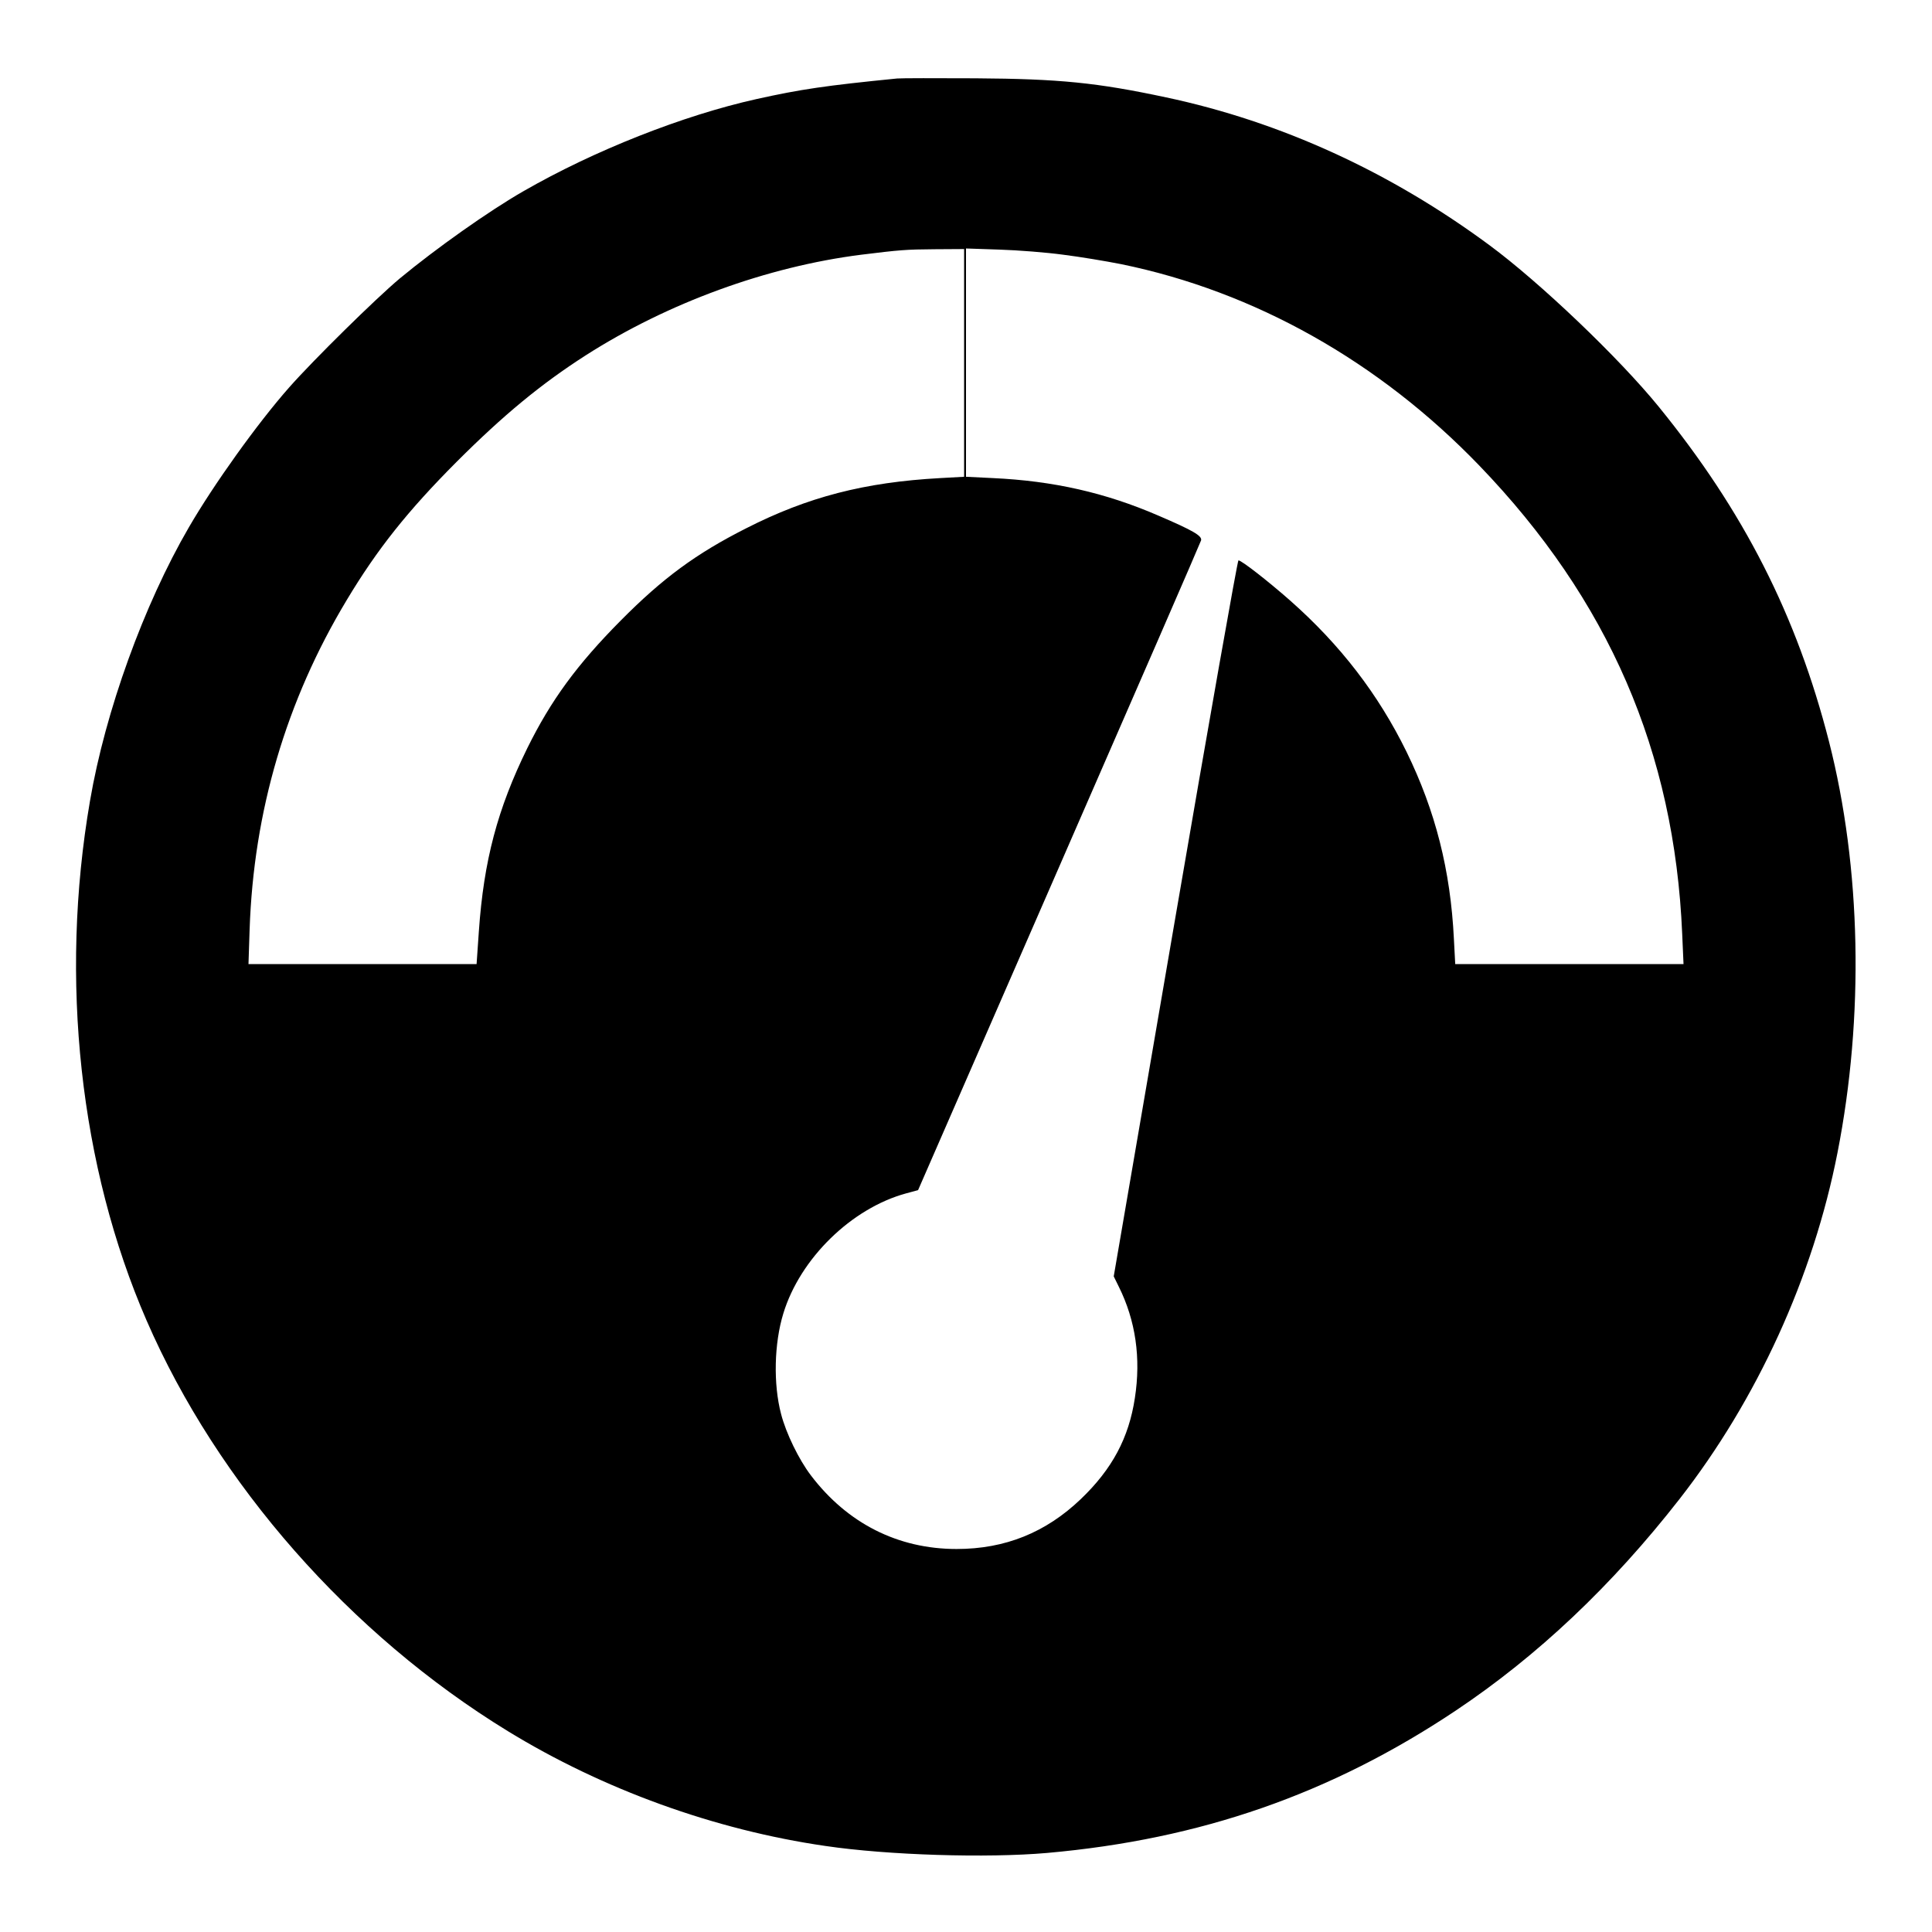
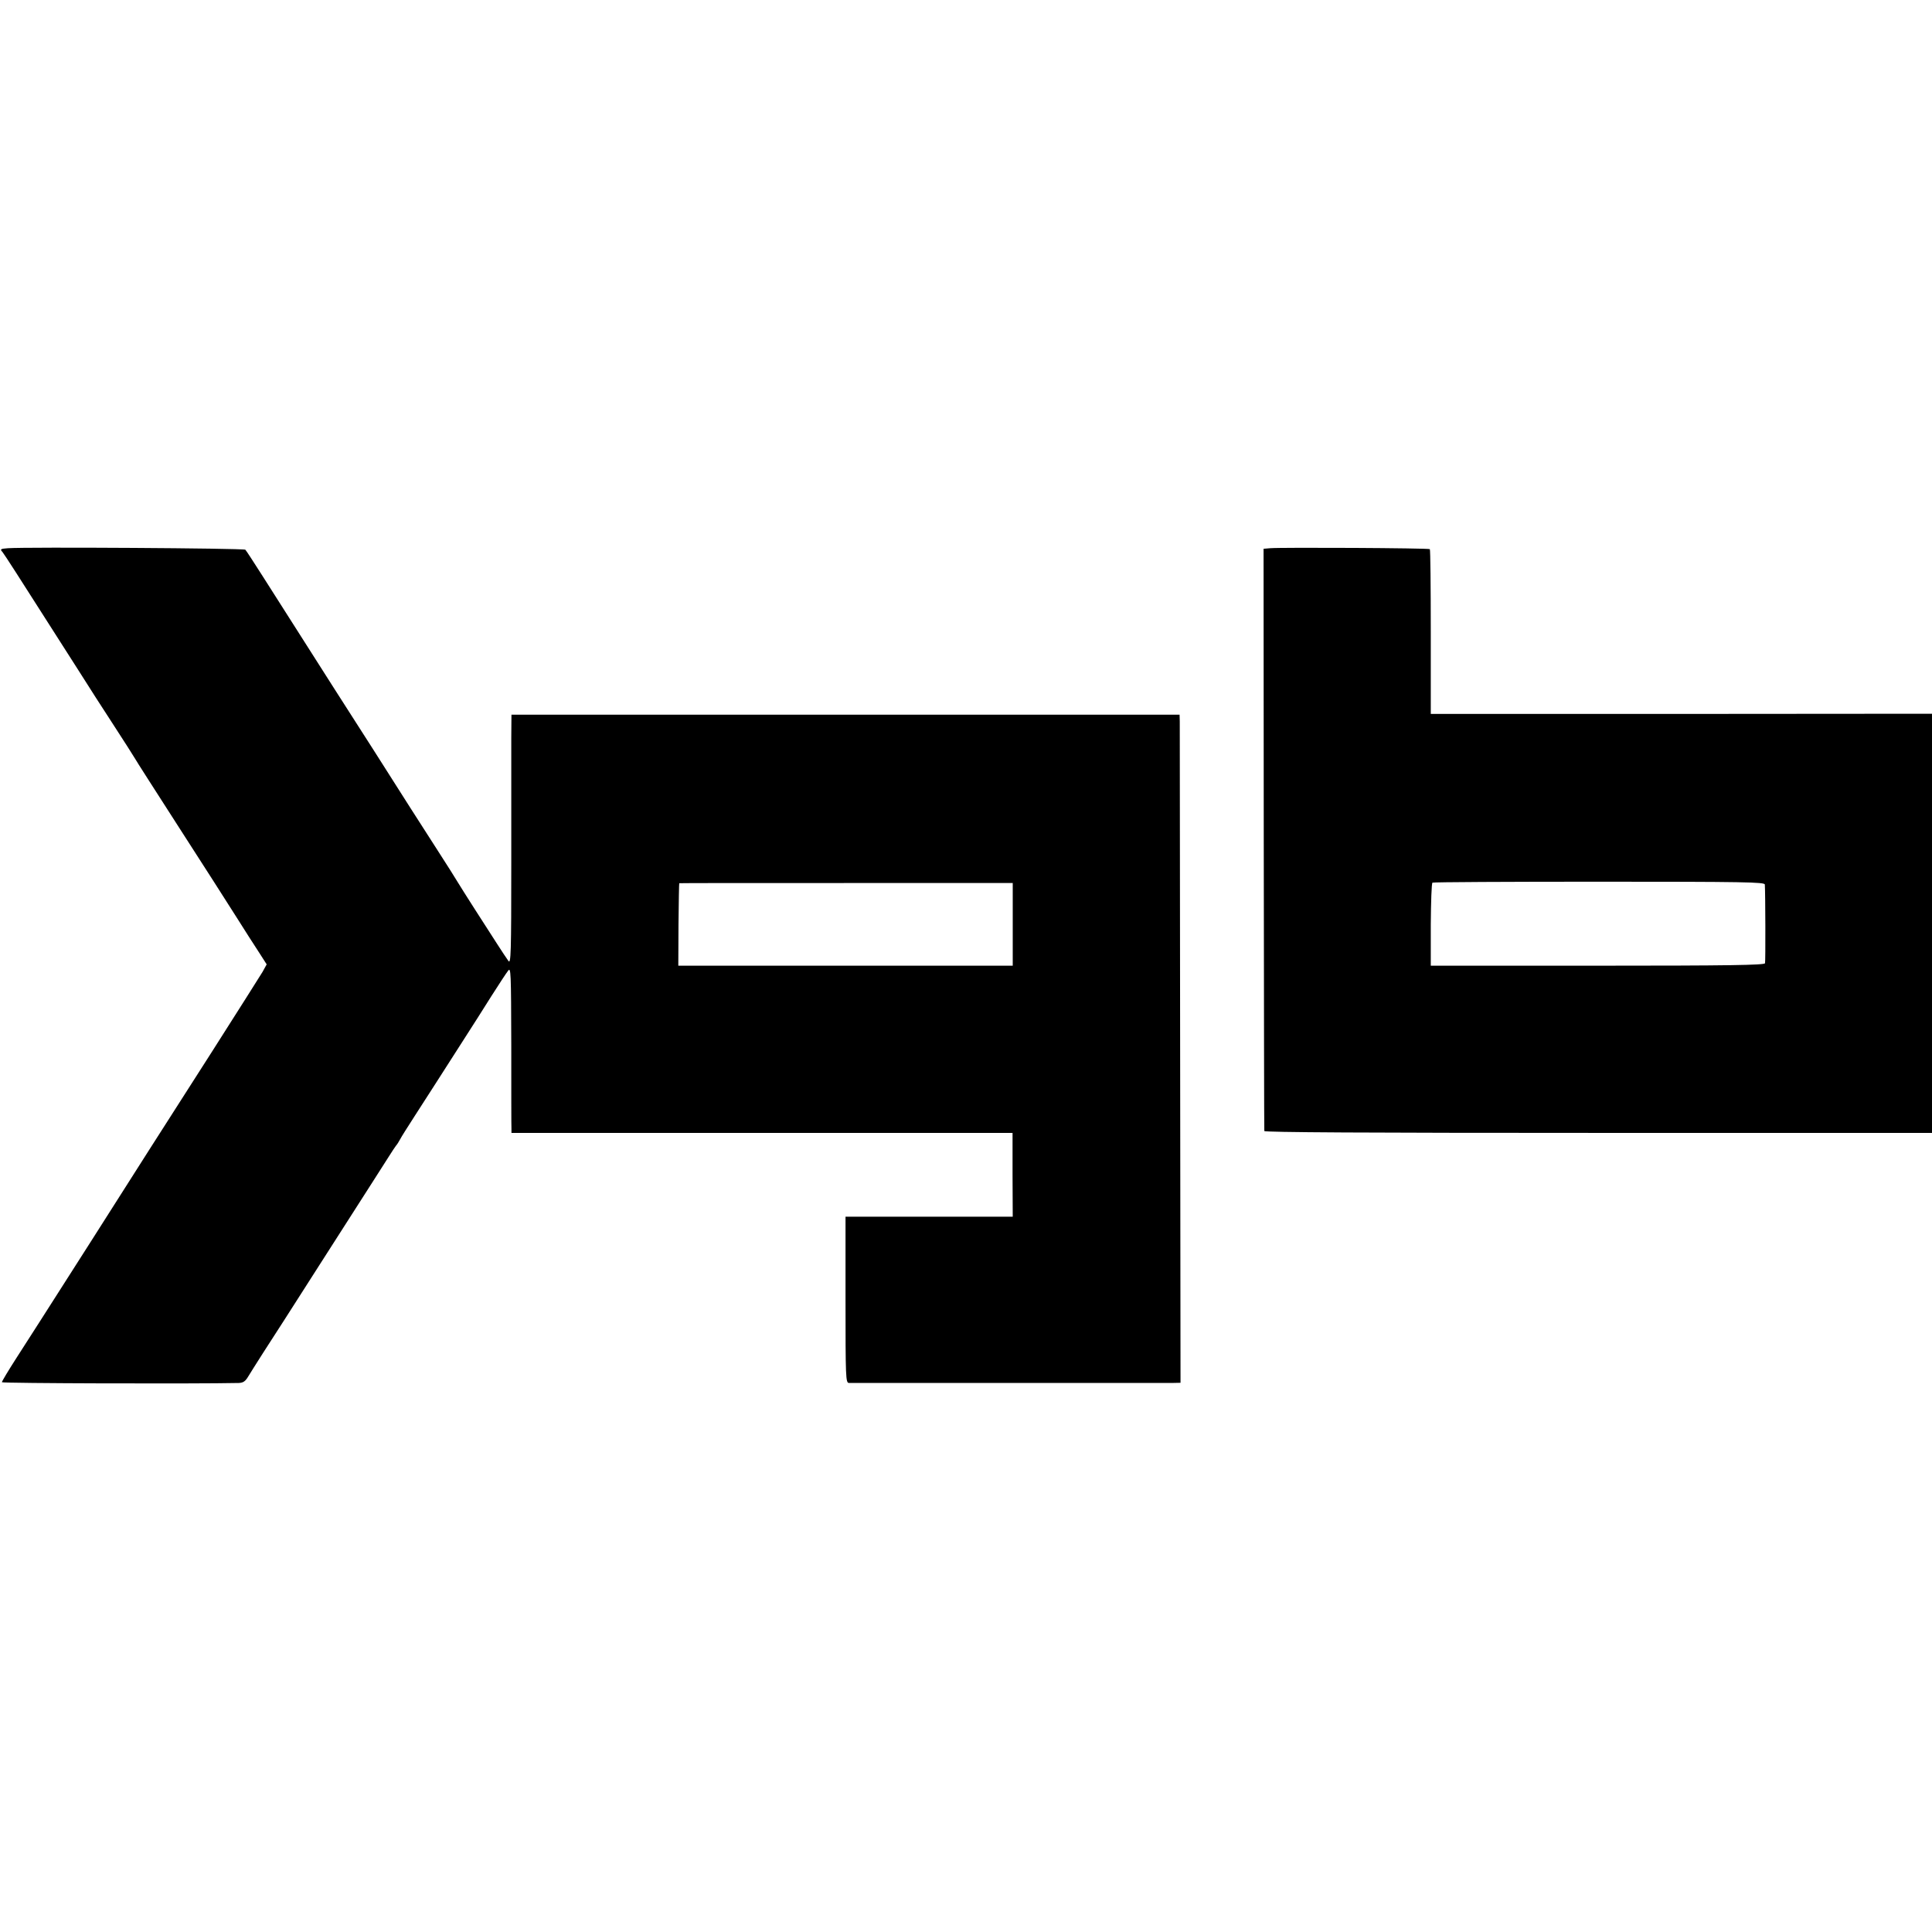
- <svg xmlns="http://www.w3.org/2000/svg" version="1.0" width="1024pt" height="1024pt" viewBox="0 0 1024 1024" preserveAspectRatio="xMidYMid meet">
-   <g transform="translate(0,1024) scale(0.1,-0.1)" fill="#000000" stroke="none">
-     <path d="M4755 9824 c-382 -38 -510 -57 -745 -109 -391 -87 -861 -273 -1235 -488 -185 -106 -464 -304 -655 -462 -127 -106 -458 -432 -587 -578 -168 -190 -401 -516 -532 -742 -239 -411 -443 -976 -524 -1450 -163 -945 -54 -1940 300 -2754 376 -865 1078 -1664 1914 -2176 504 -309 1097 -524 1684 -609 331 -49 857 -65 1175 -37 812 72 1503 312 2165 754 434 290 828 662 1187 1122 411 527 708 1177 837 1835 142 722 126 1510 -45 2180 -171 668 -452 1221 -903 1775 -210 258 -628 657 -896 855 -526 389 -1107 655 -1715 784 -366 78 -563 98 -1010 101 -206 1 -393 1 -415 -1z m355 -1508 l0 -603 -127 -7 c-401 -22 -702 -100 -1028 -266 -267 -135 -443 -265 -665 -489 -233 -235 -370 -423 -495 -676 -158 -322 -231 -596 -257 -972 l-12 -173 -605 0 -604 0 6 183 c21 626 194 1214 515 1747 162 270 323 472 581 731 250 250 449 414 686 566 435 278 962 470 1460 533 203 25 237 28 388 29 l157 1 0 -604z m525 574 c88 -11 226 -34 307 -50 708 -145 1367 -516 1898 -1067 686 -712 1035 -1518 1076 -2483 l7 -160 -605 0 -605 0 -7 133 c-18 365 -98 679 -251 992 -150 306 -351 567 -617 802 -118 104 -258 213 -274 213 -5 0 -156 -854 -335 -1897 l-326 -1898 27 -55 c89 -179 118 -378 85 -590 -32 -211 -120 -376 -286 -535 -186 -178 -402 -265 -659 -265 -311 0 -579 136 -772 390 -64 84 -132 224 -158 325 -42 159 -37 375 12 534 89 291 361 557 651 636 l63 17 747 1712 c411 941 750 1721 753 1732 6 24 -42 52 -226 131 -282 122 -557 184 -877 199 l-143 7 0 605 0 605 178 -6 c97 -3 249 -15 337 -27z" />
+ <svg xmlns="http://www.w3.org/2000/svg" version="1.0" width="16pt" height="16pt" viewBox="0 0 16 16" preserveAspectRatio="xMidYMid meet">
+   <g transform="translate(0,16) scale(0.001563,-0.001563)" fill="#000000" stroke="none">
+     <path d="M42 7332 c-40 -3 -43 -5 -29 -20 8 -9 110 -168 227 -352 118 -184 238 -373 268 -420 53 -81 105 -163 168 -260 16 -25 33 -53 39 -62 5 -10 111 -175 235 -368 124 -192 260 -405 303 -473 42 -67 96 -151 119 -186 l41 -64 -22 -40 c-13 -21 -134 -213 -270 -426 -136 -212 -284 -444 -330 -516 -109 -172 -530 -833 -583 -915 -23 -36 -77 -120 -120 -187 -43 -67 -78 -125 -78 -130 0 -6 1029 -9 1255 -4 24 1 35 9 50 34 10 17 47 75 80 127 34 52 167 259 295 460 129 201 258 403 288 450 30 47 67 105 83 130 16 25 32 50 37 56 5 5 15 21 22 34 7 14 41 67 75 120 34 52 87 136 119 185 32 50 94 147 139 217 45 70 114 178 152 239 39 61 78 121 87 132 15 21 16 -4 17 -398 0 -231 0 -429 1 -441 l0 -20 1328 0 1327 0 0 -222 1 -222 -443 0 -443 0 0 -440 c0 -412 1 -440 18 -441 23 0 1643 0 1707 0 l50 1 -2 1733 c-1 952 -2 1749 -2 1770 l-1 37 -1770 0 -1770 0 -1 -122 c0 -68 0 -366 0 -663 0 -481 -2 -538 -15 -520 -8 11 -37 54 -63 95 -26 41 -79 123 -117 182 -38 59 -78 123 -89 141 -11 19 -58 93 -105 166 -47 73 -112 174 -145 226 -171 269 -231 364 -402 630 -204 320 -260 408 -382 600 -46 72 -86 134 -91 139 -8 8 -1156 15 -1258 8z m5324 -1993 l0 -219 -886 0 -886 0 1 218 c1 119 3 218 4 219 0 1 398 1 884 1 l883 0 0 -219z" />
+     <path d="M6730 7332 l-35 -3 1 -1537 c1 -845 2 -1542 3 -1548 1 -7 534 -10 1771 -10 l1770 0 0 1111 0 1110 -1329 -1 -1330 0 0 434 c0 239 -2 436 -5 439 -6 6 -785 10 -846 5z m2621 -1782 c3 -47 4 -407 1 -417 -3 -10 -190 -13 -888 -13 l-883 0 0 217 c1 120 4 220 9 223 4 3 402 5 884 5 772 0 876 -2 877 -15z" />
  </g>
</svg>
